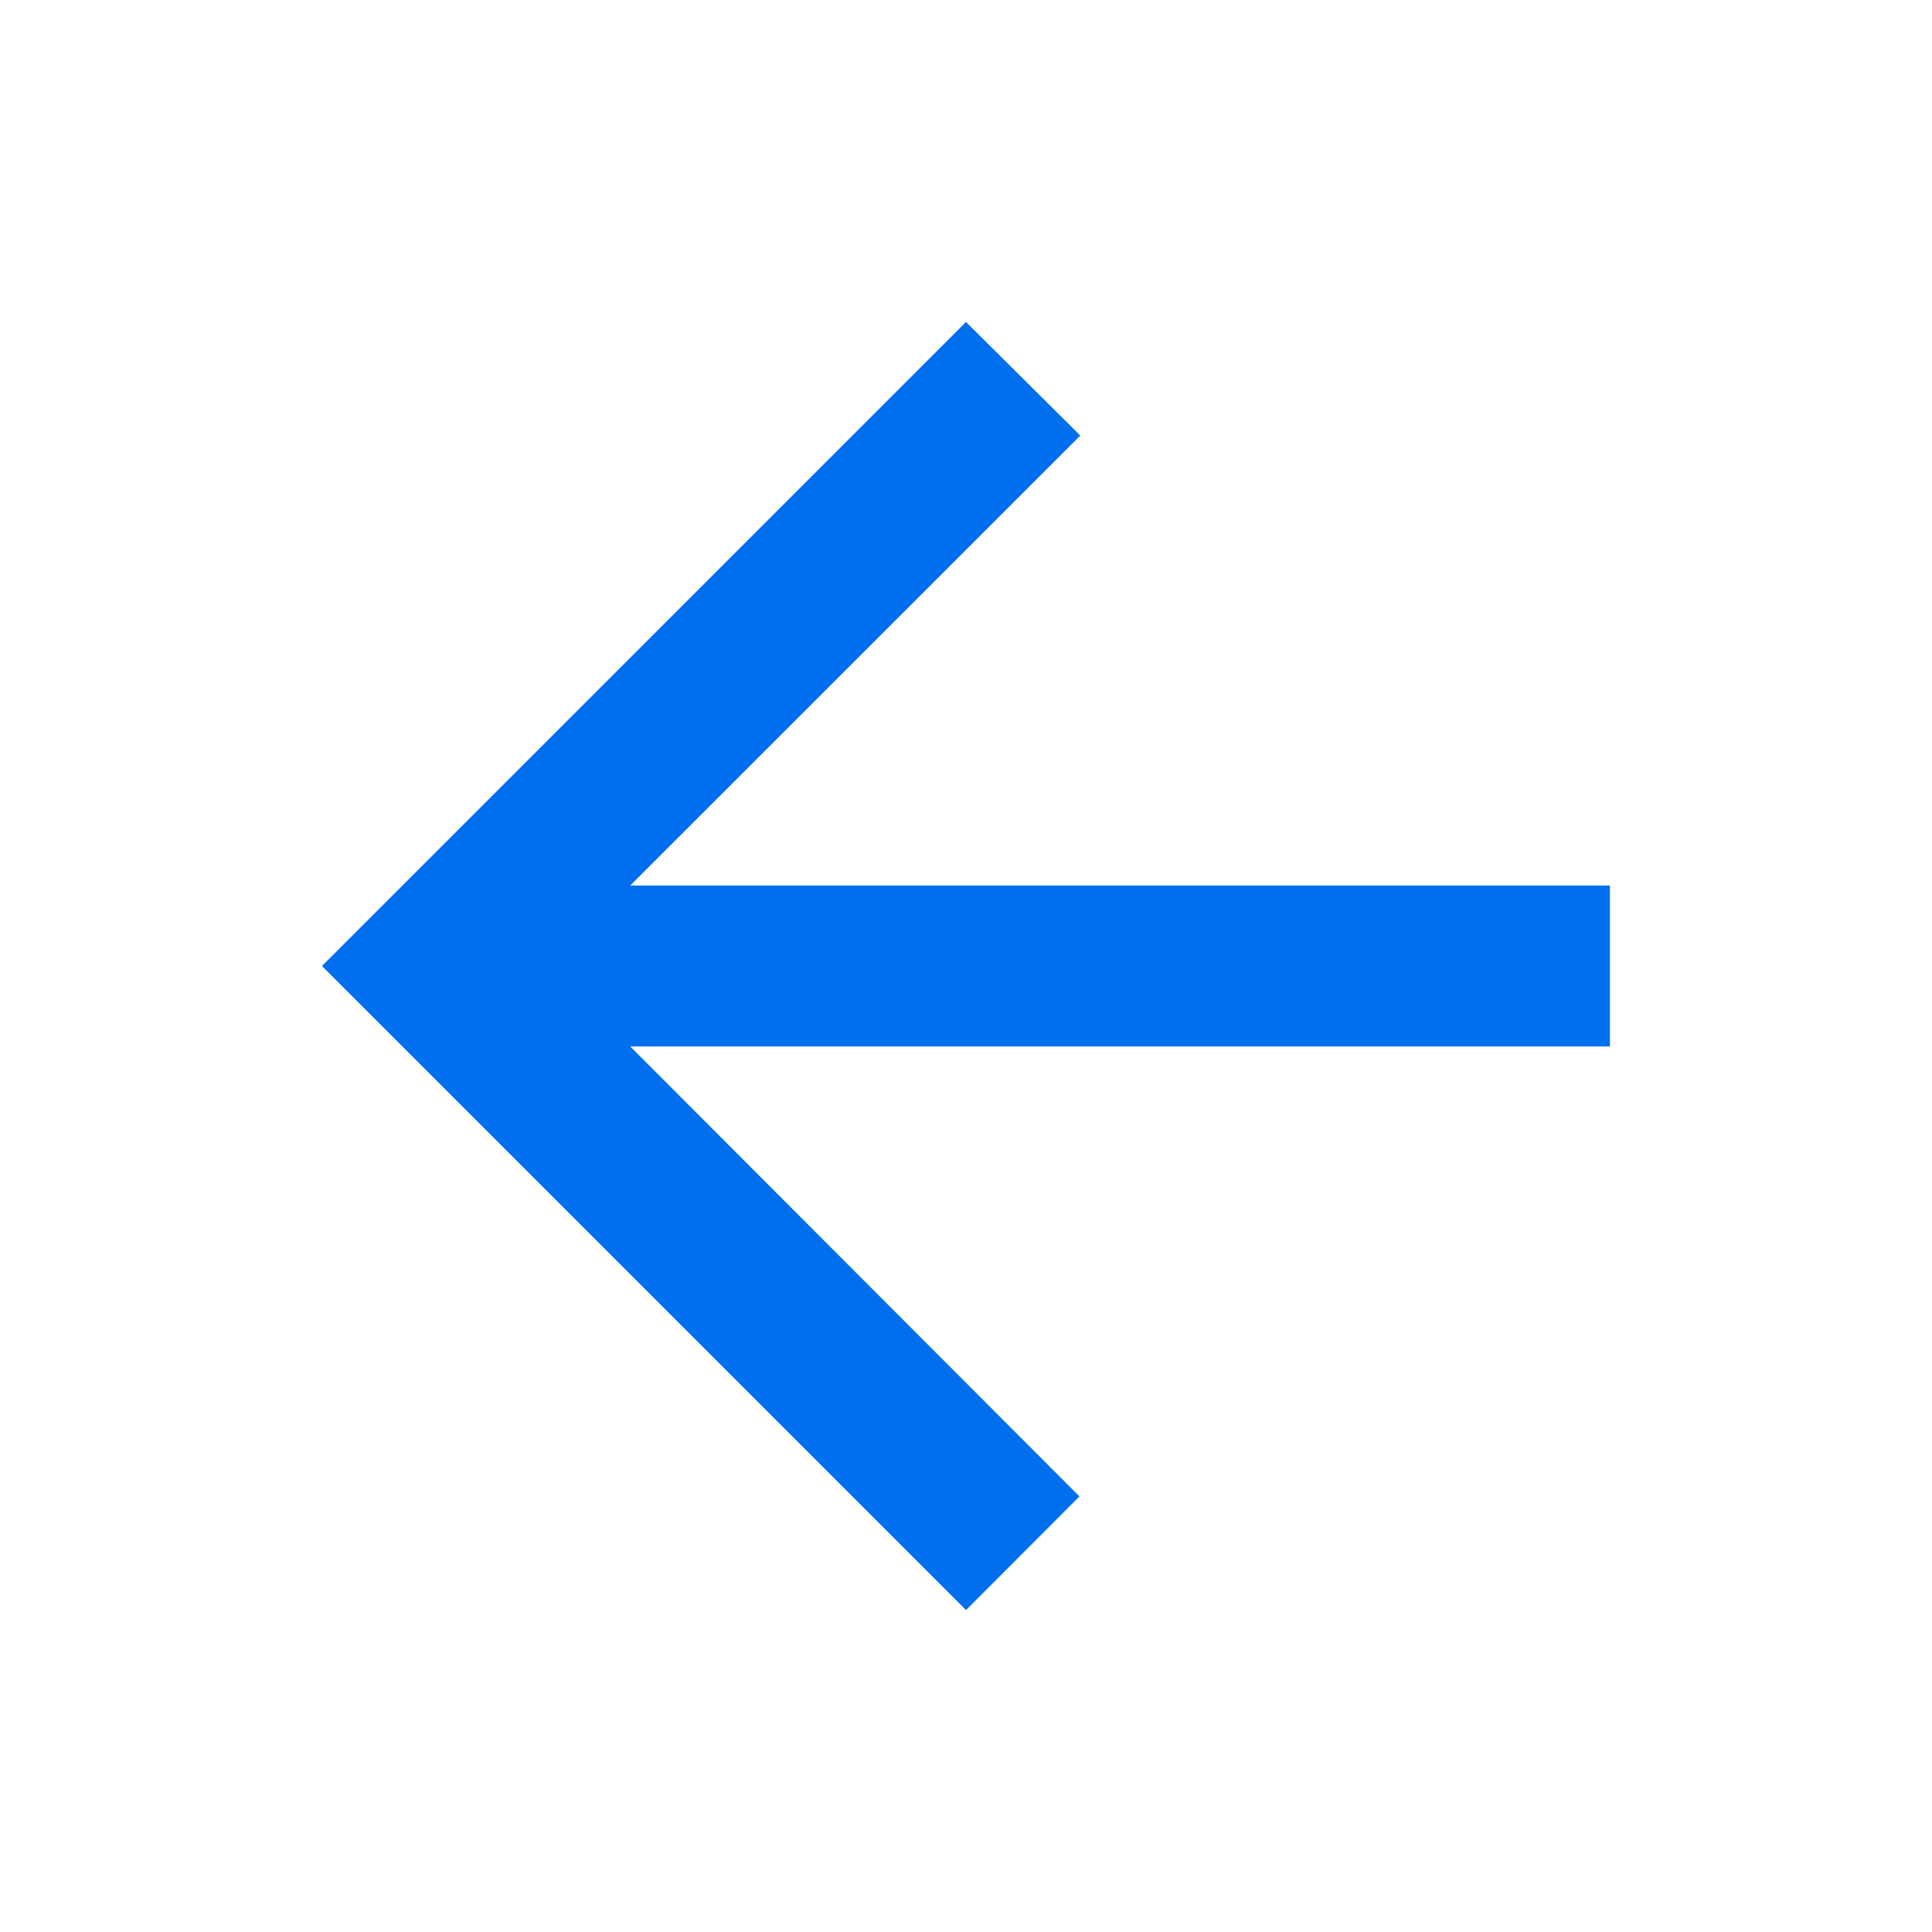
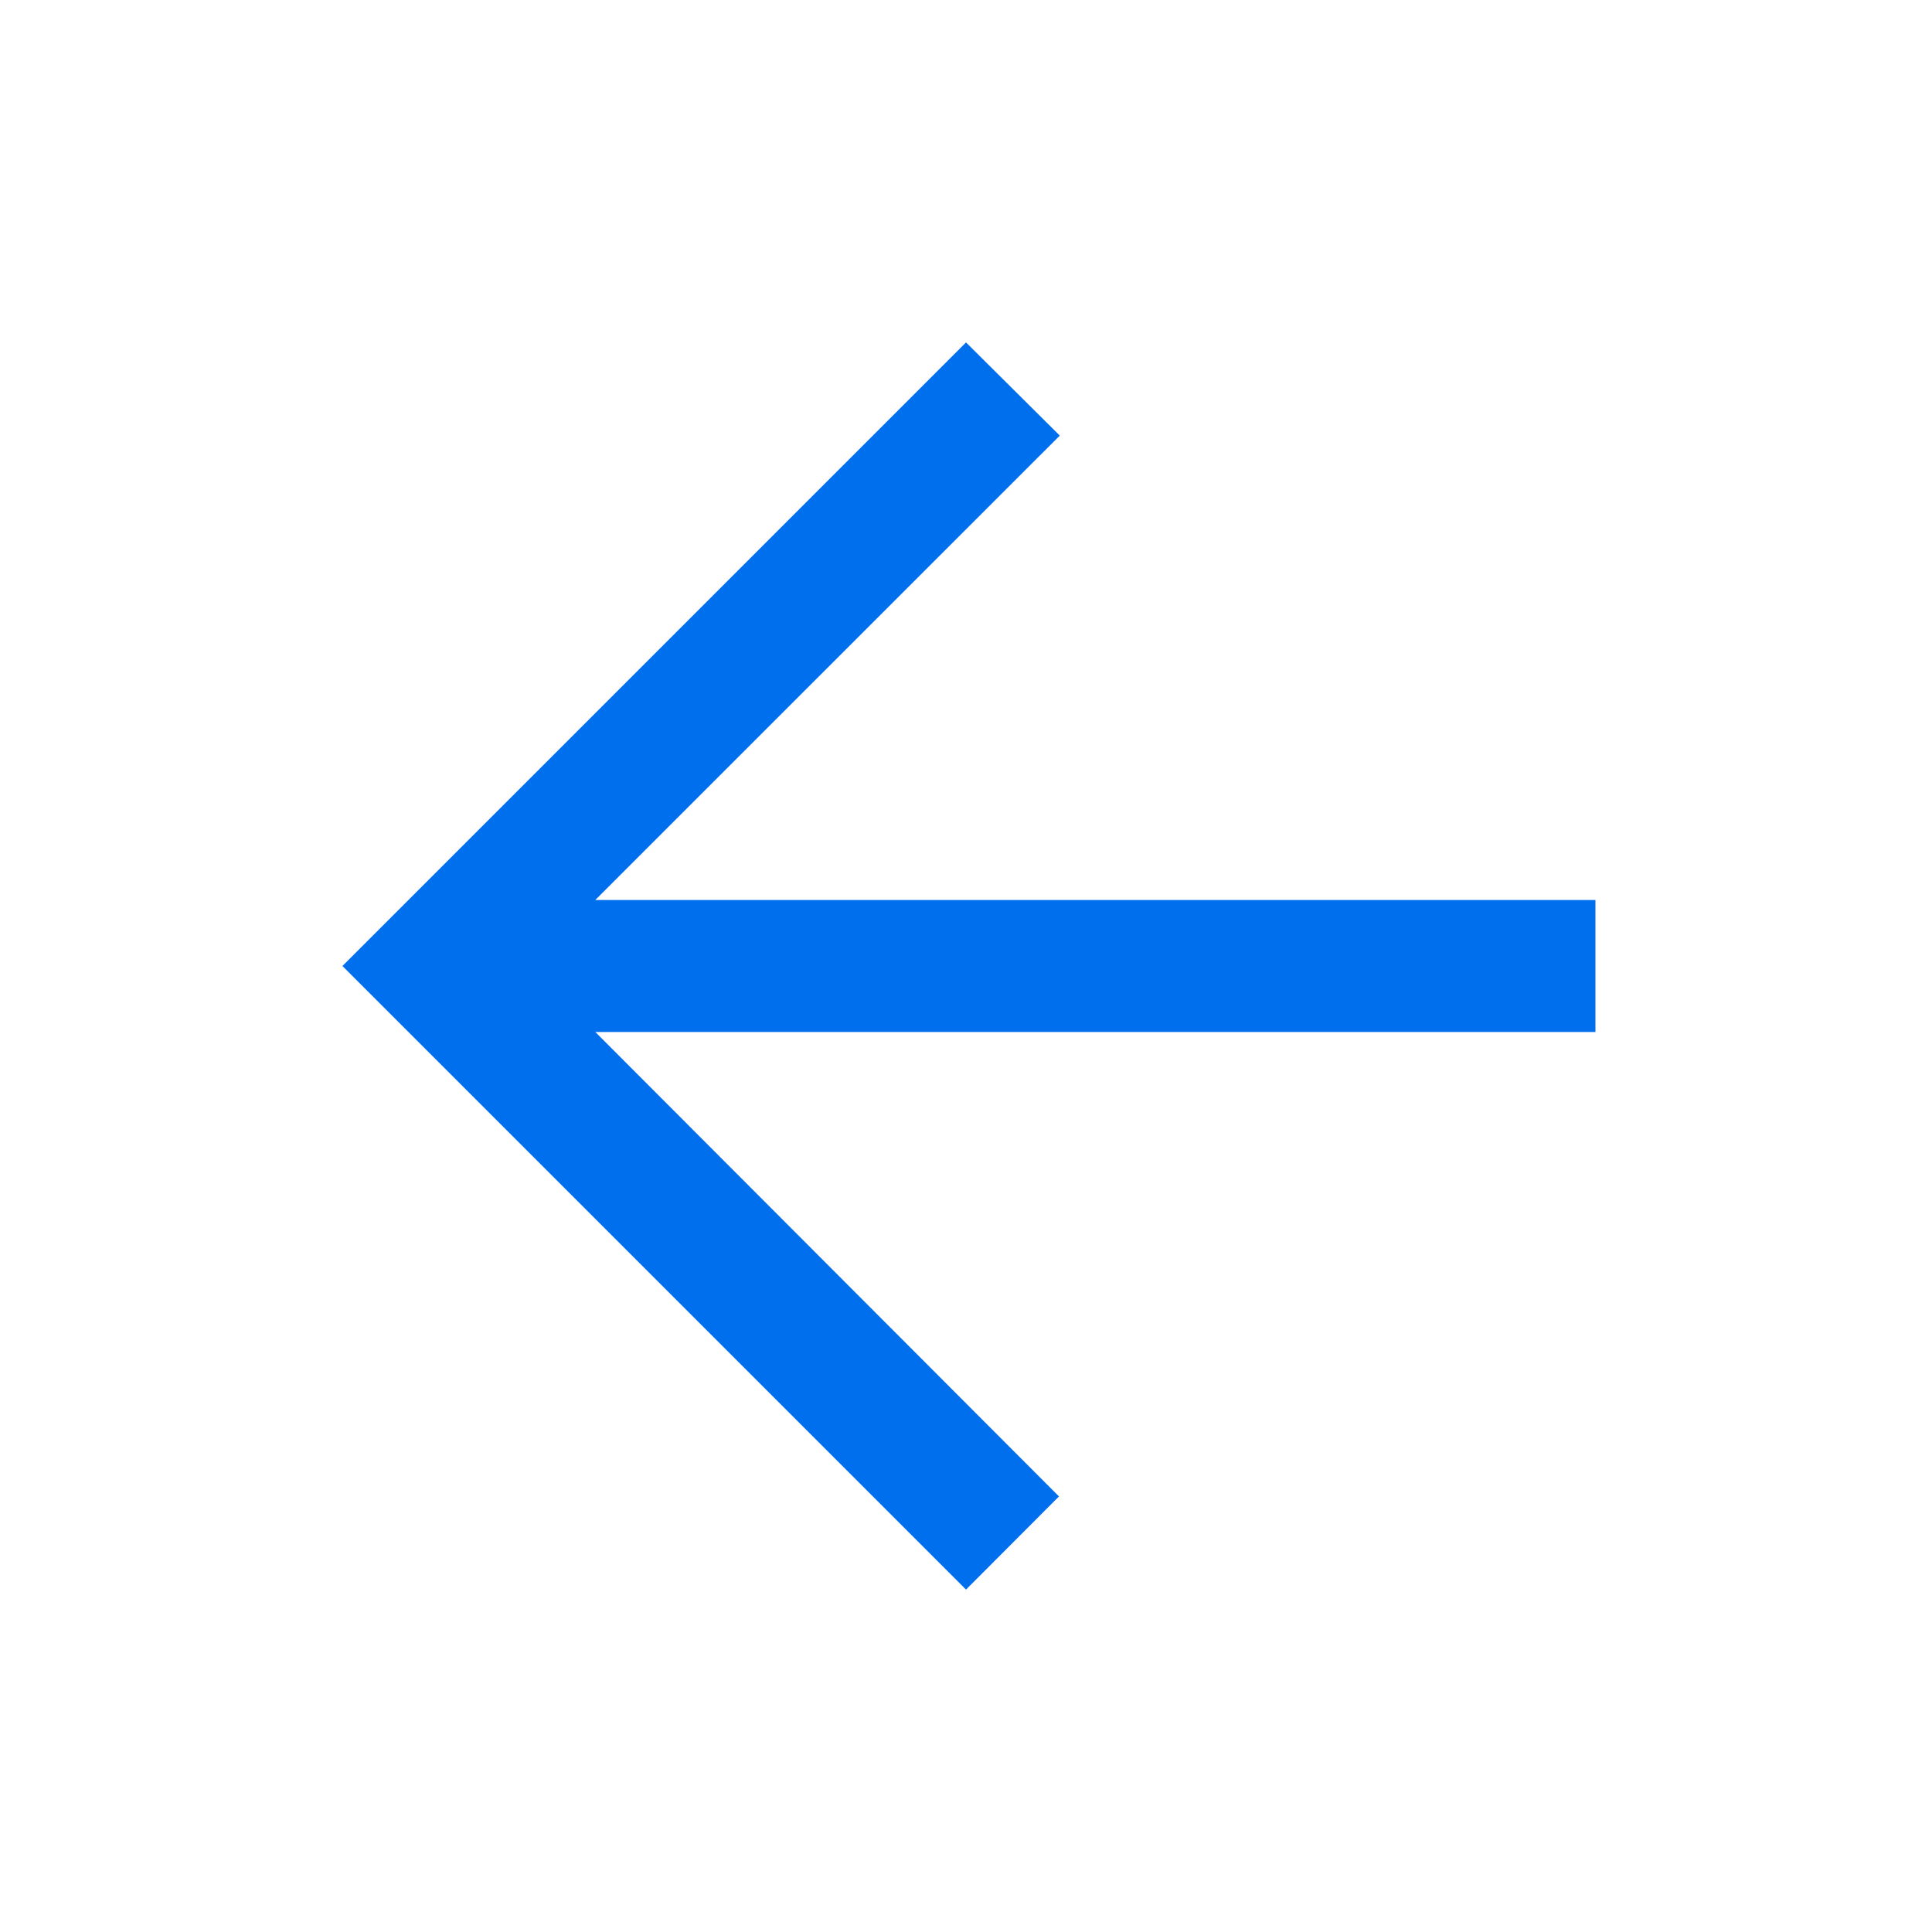
<svg xmlns="http://www.w3.org/2000/svg" width="20" height="20" viewBox="0 0 20 20" fill="none">
-   <path d="M10.475 4.51L6.171 8.813L5.318 9.667H6.525H16.166V10.333H6.525H5.319L6.171 11.187L10.468 15.491L10 15.96L4.04 10L10.001 4.039L10.475 4.51Z" stroke="#006FEE" />
+   <path d="M10.475 4.51L6.171 8.813L5.318 9.667H6.525H16.166V10.333H6.525H5.319L6.171 11.187L10.468 15.491L10 15.96L4.04 10L10.001 4.039L10.475 4.51Z" stroke="#006FEE" stroke-width="0.7" />
</svg>
